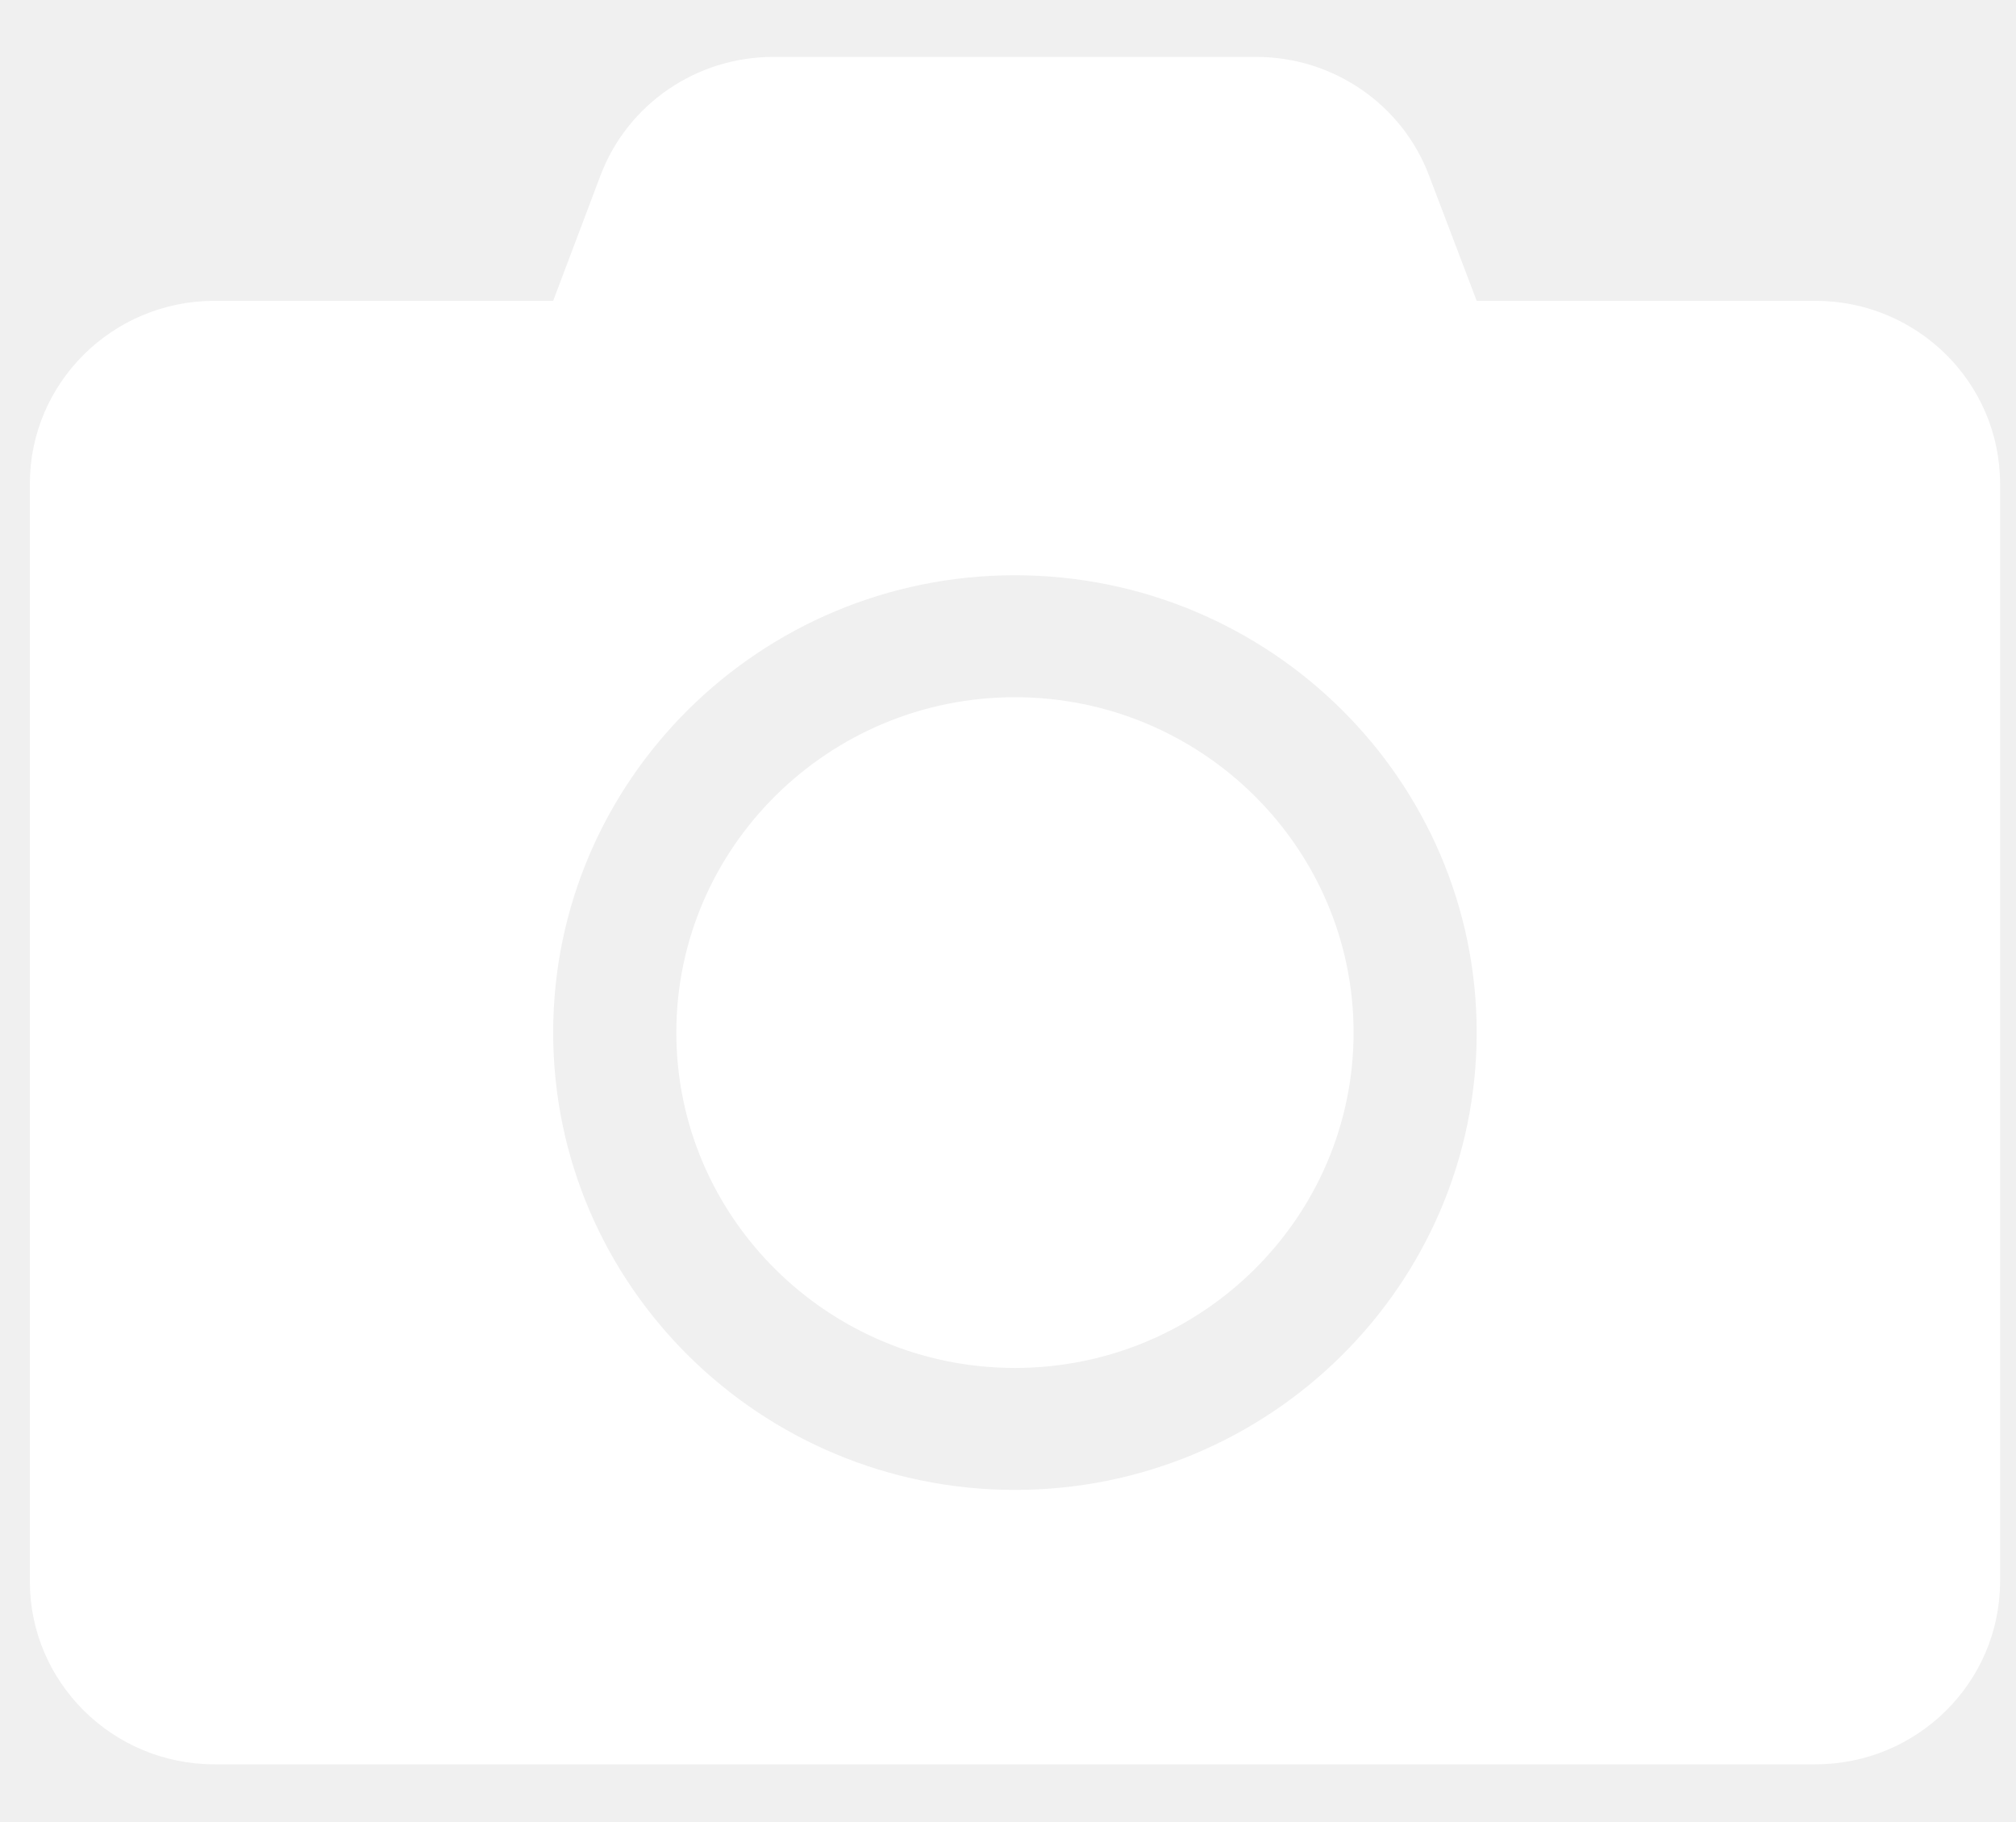
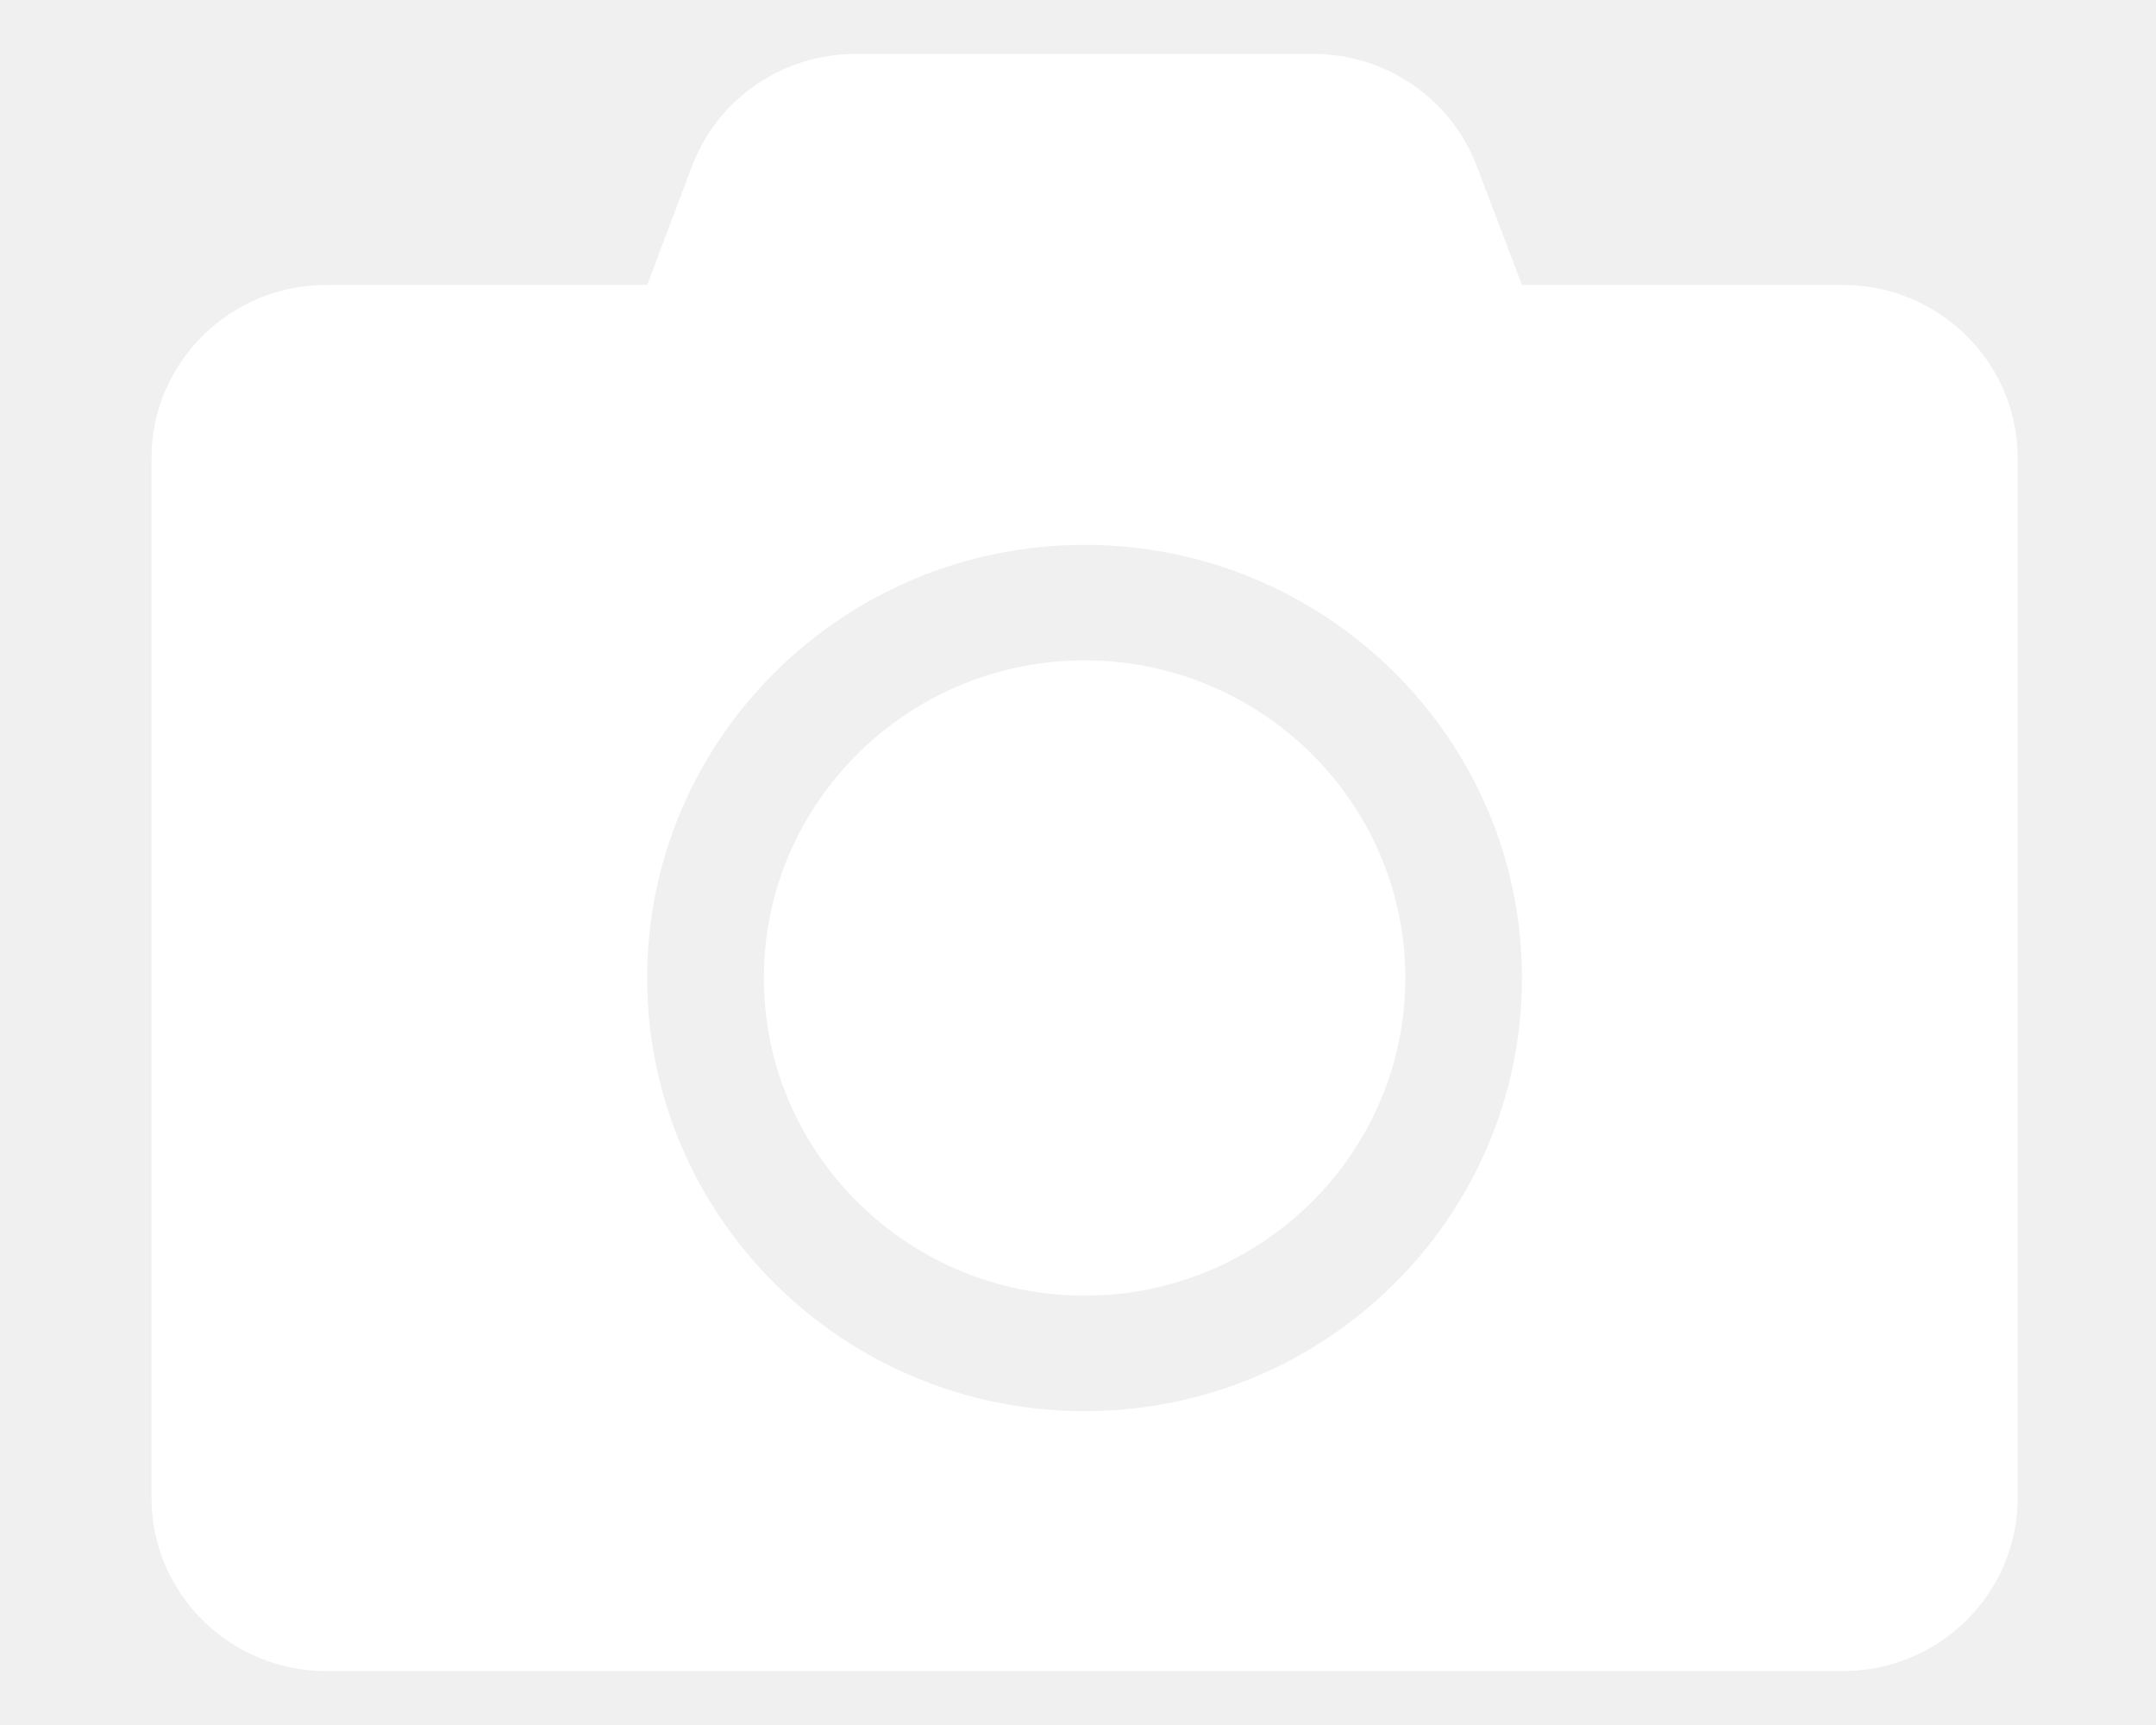
- <svg xmlns="http://www.w3.org/2000/svg" width="31" height="28" viewBox="0 0 31 28" fill="none">
+ <svg xmlns="http://www.w3.org/2000/svg" width="25" height="20" viewBox="0 0 31 28" fill="none">
  <path d="M30.755 7.438V24.312C30.755 25.865 29.483 27.125 27.915 27.125H3.299C1.731 27.125 0.459 25.865 0.459 24.312V7.438C0.459 5.885 1.731 4.625 3.299 4.625H8.506L9.234 2.697C9.648 1.602 10.707 0.875 11.891 0.875H19.317C20.5 0.875 21.559 1.602 21.974 2.697L22.707 4.625H27.915C29.483 4.625 30.755 5.885 30.755 7.438ZM22.707 15.875C22.707 11.996 19.524 8.844 15.607 8.844C11.69 8.844 8.506 11.996 8.506 15.875C8.506 19.754 11.69 22.906 15.607 22.906C19.524 22.906 22.707 19.754 22.707 15.875ZM20.814 15.875C20.814 18.717 18.477 21.031 15.607 21.031C12.737 21.031 10.4 18.717 10.4 15.875C10.4 13.033 12.737 10.719 15.607 10.719C18.477 10.719 20.814 13.033 20.814 15.875Z" fill="white" />
</svg>
